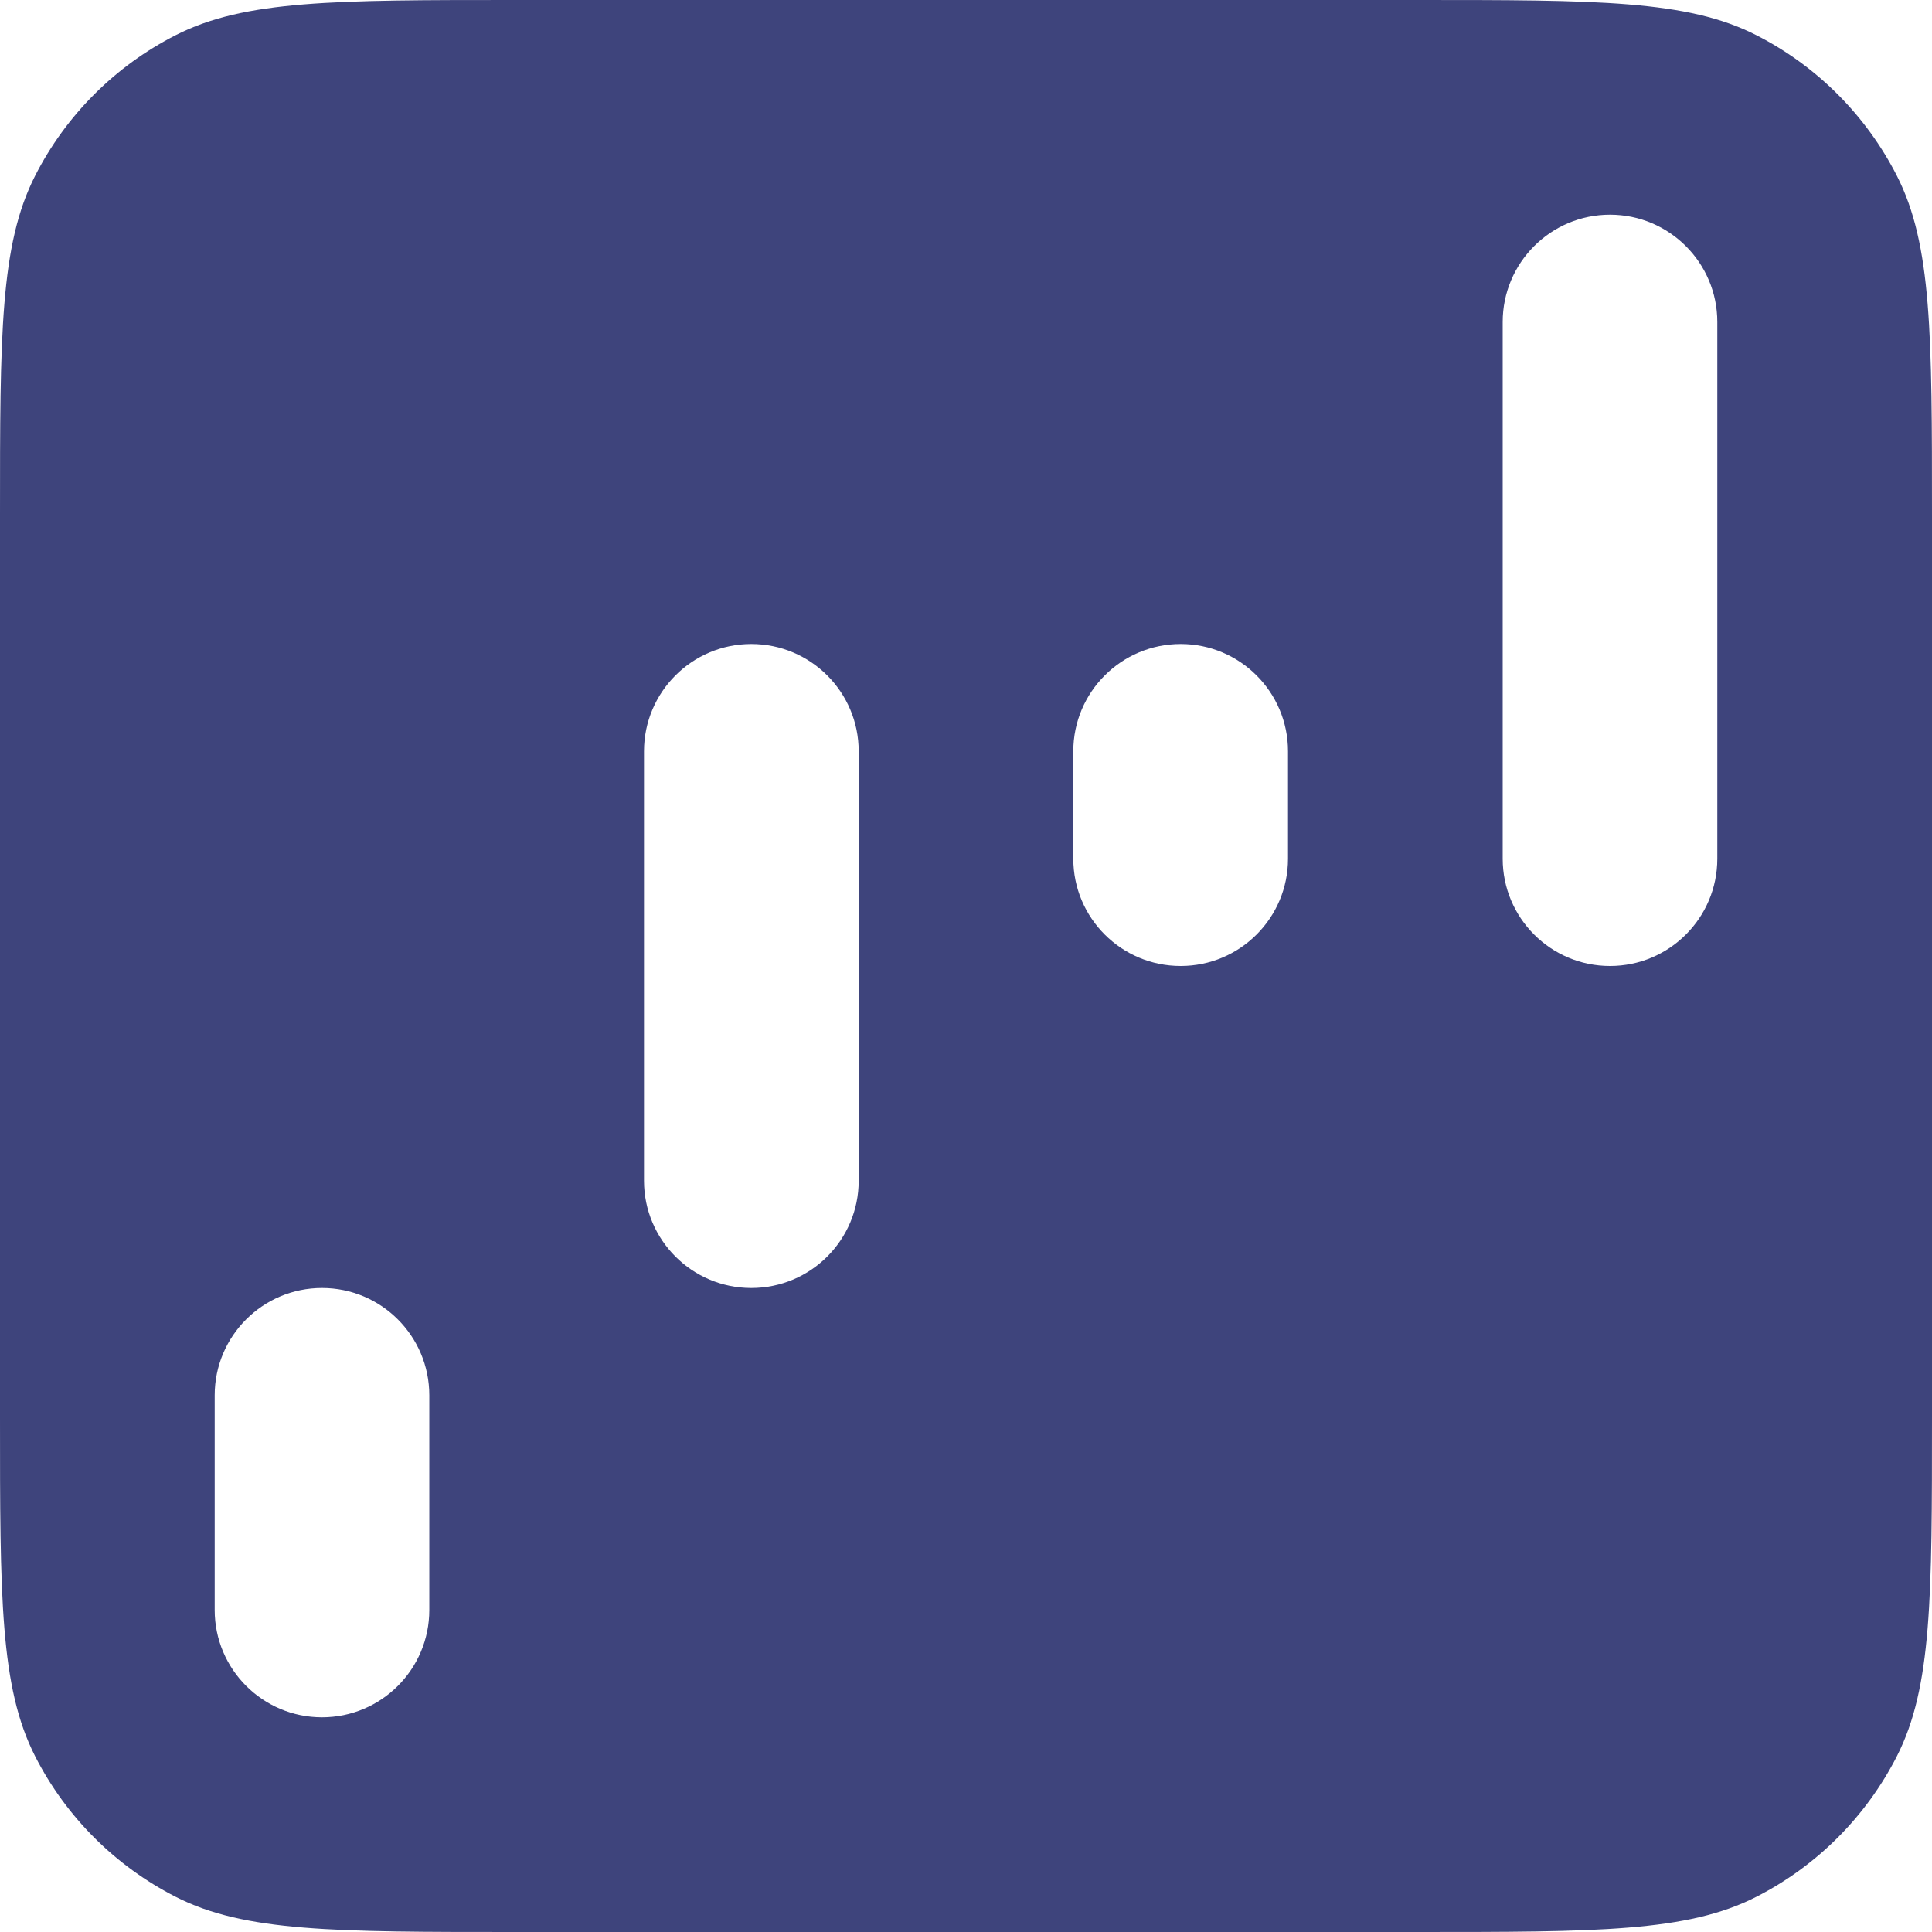
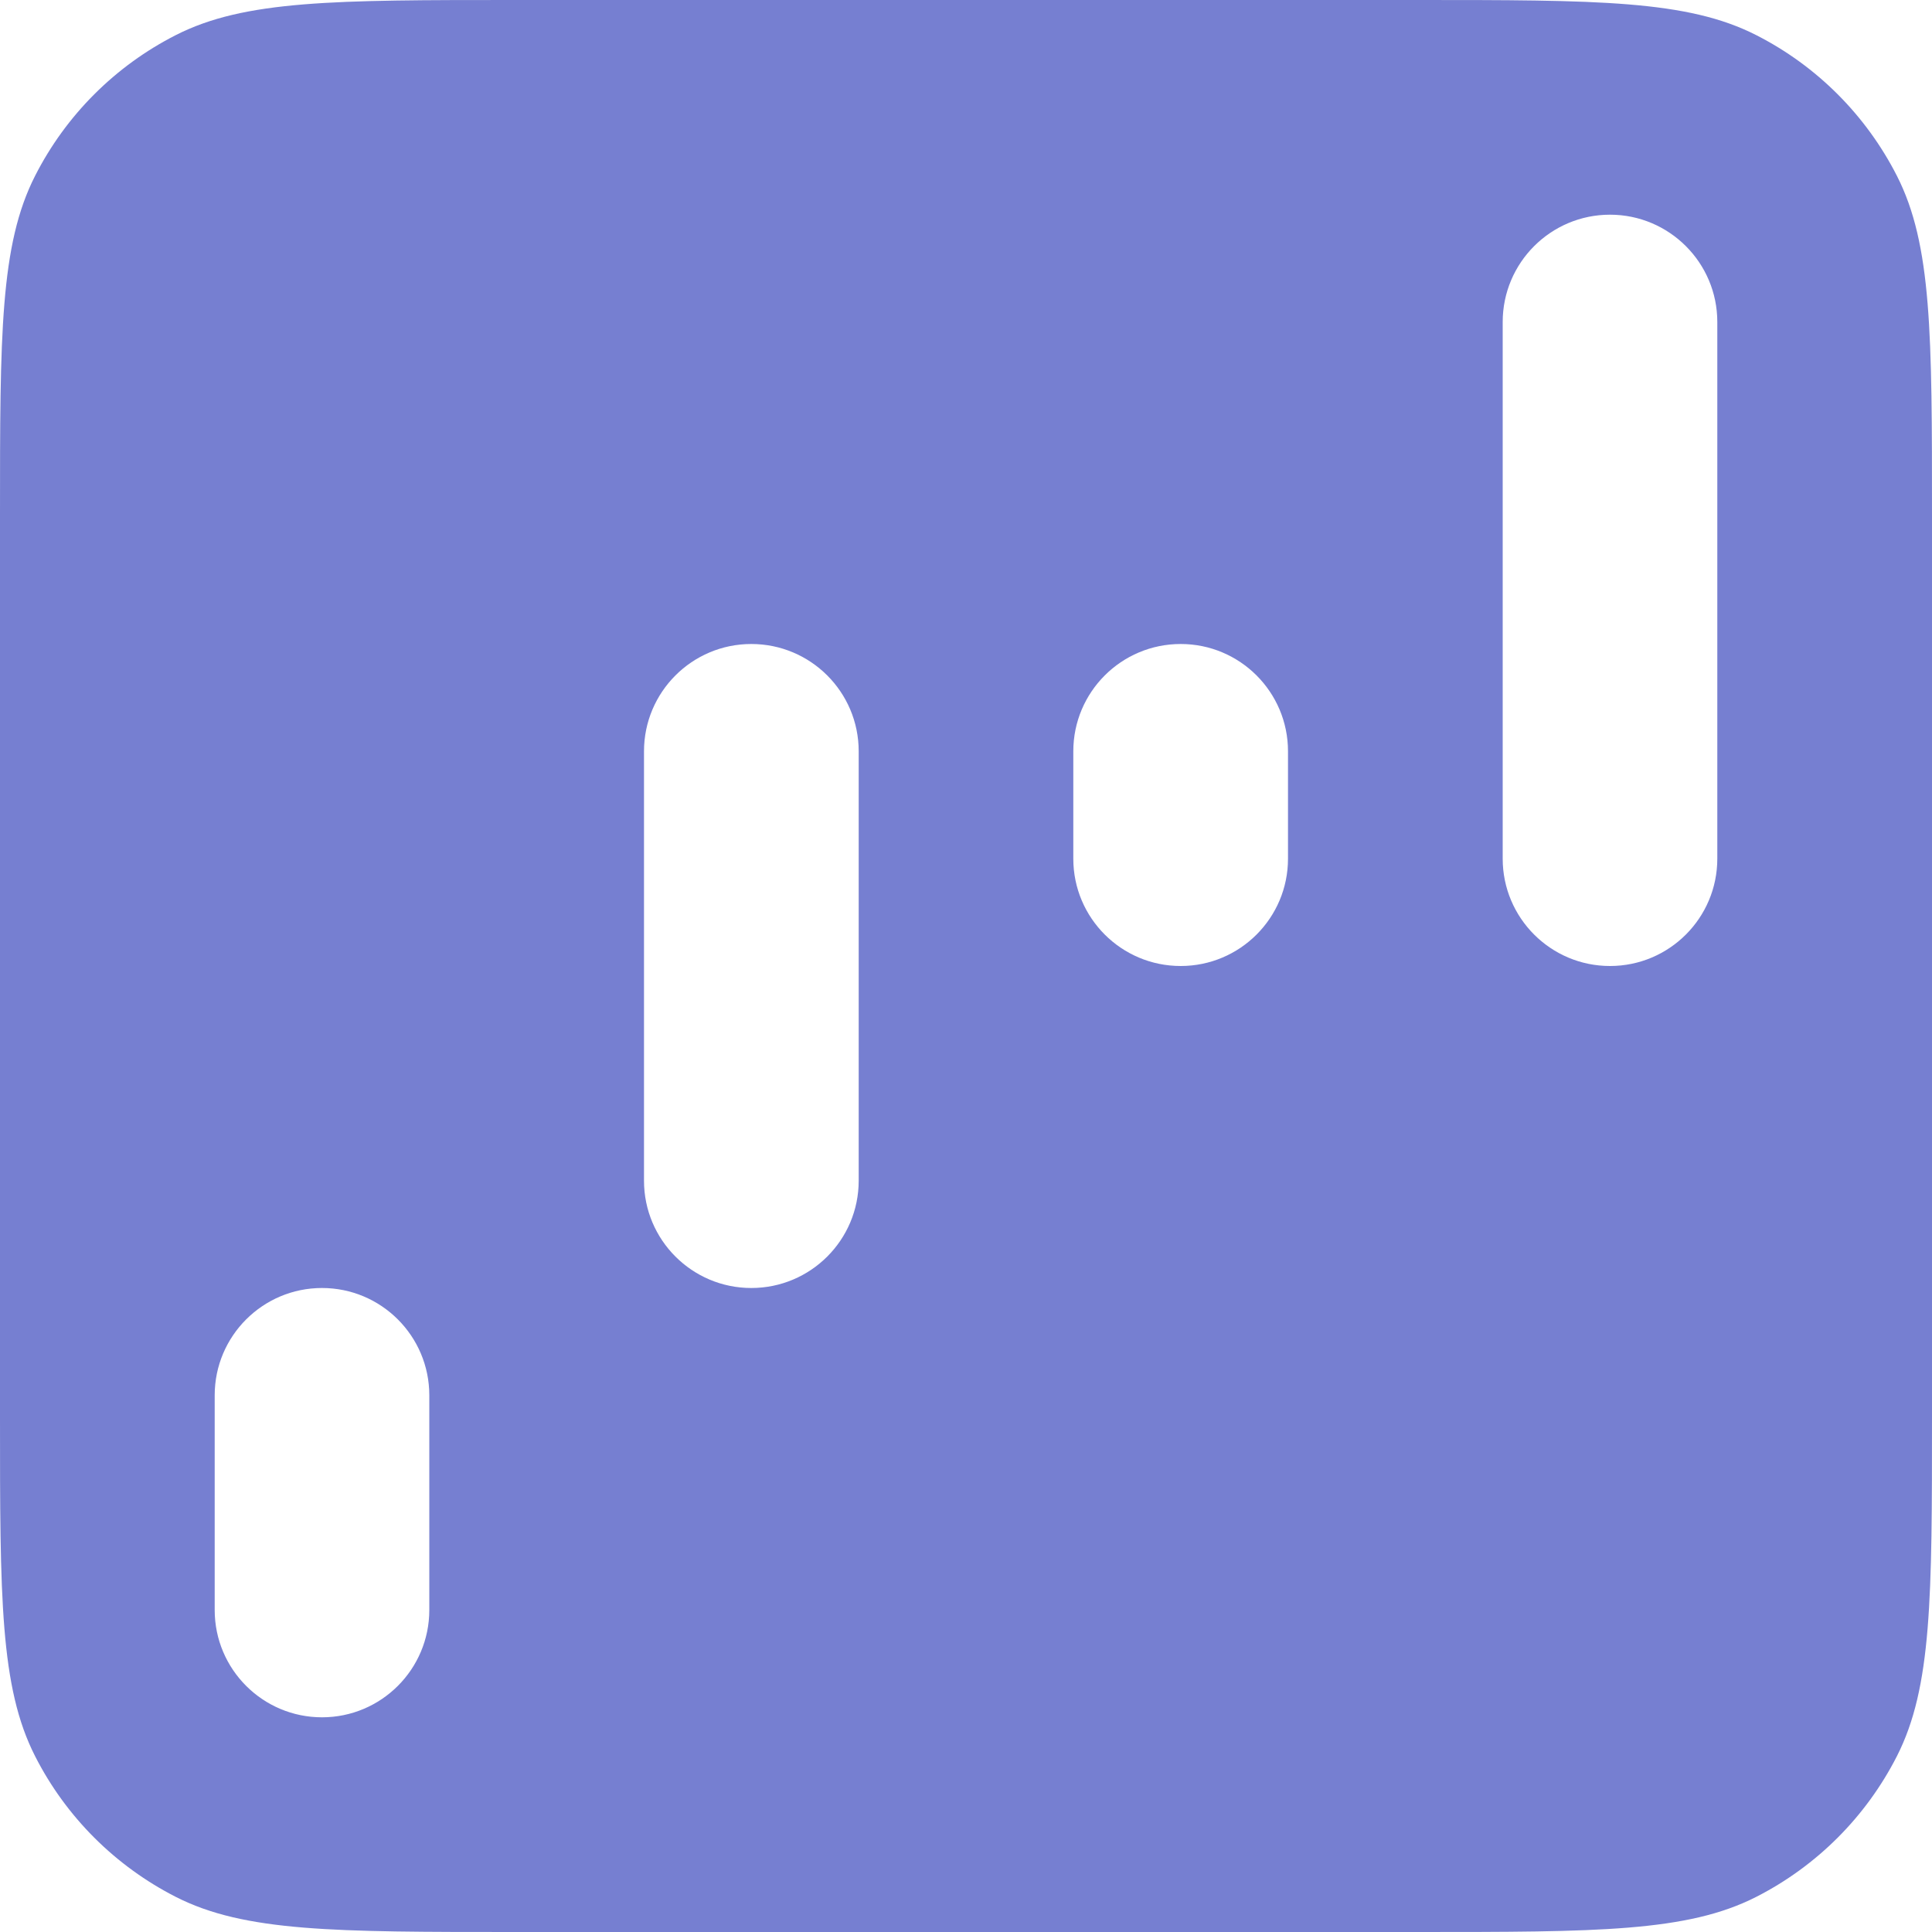
<svg xmlns="http://www.w3.org/2000/svg" width="24" height="24" viewBox="0 0 24 24" fill="none">
-   <path fill-rule="evenodd" clip-rule="evenodd" d="M0 6.4C0 4.16 0 3.04 0.436 2.184C0.819 1.431 1.431 0.819 2.184 0.436C3.04 0 4.16 0 6.4 0H17.6C19.84 0 20.96 0 21.816 0.436C22.569 0.819 23.18 1.431 23.564 2.184C24 3.04 24 4.16 24 6.4V17.6C24 19.84 24 20.96 23.564 21.816C23.18 22.569 22.569 23.18 21.816 23.564C20.96 24 19.84 24 17.6 24H6.4C4.16 24 3.04 24 2.184 23.564C1.431 23.18 0.819 22.569 0.436 21.816C0 20.96 0 19.84 0 17.6V6.4ZM2.667 17.333C2.667 16.597 3.264 16 4 16C4.736 16 5.333 16.597 5.333 17.333V20C5.333 20.736 4.736 21.333 4 21.333C3.264 21.333 2.667 20.736 2.667 20V17.333ZM9.333 8C8.597 8 8 8.597 8 9.333V14.667C8 15.403 8.597 16 9.333 16C10.07 16 10.667 15.403 10.667 14.667V9.333C10.667 8.597 10.07 8 9.333 8ZM13.333 9.333C13.333 8.597 13.93 8 14.667 8C15.403 8 16 8.597 16 9.333V10.667C16 11.403 15.403 12 14.667 12C13.93 12 13.333 11.403 13.333 10.667V9.333ZM20 2.667C19.264 2.667 18.667 3.264 18.667 4V10.667C18.667 11.403 19.264 12 20 12C20.736 12 21.333 11.403 21.333 10.667V4C21.333 3.264 20.736 2.667 20 2.667Z" fill="#3E447C" />
+   <path fill-rule="evenodd" clip-rule="evenodd" d="M0 6.4C0 4.16 0 3.04 0.436 2.184C0.819 1.431 1.431 0.819 2.184 0.436C3.04 0 4.16 0 6.4 0H17.6C19.84 0 20.96 0 21.816 0.436C22.569 0.819 23.18 1.431 23.564 2.184C24 3.04 24 4.16 24 6.4V17.6C24 19.84 24 20.96 23.564 21.816C23.18 22.569 22.569 23.18 21.816 23.564C20.96 24 19.84 24 17.6 24H6.4C4.16 24 3.04 24 2.184 23.564C1.431 23.18 0.819 22.569 0.436 21.816C0 20.96 0 19.84 0 17.6V6.4ZM2.667 17.333C2.667 16.597 3.264 16 4 16C4.736 16 5.333 16.597 5.333 17.333V20C5.333 20.736 4.736 21.333 4 21.333C3.264 21.333 2.667 20.736 2.667 20V17.333ZM9.333 8C8.597 8 8 8.597 8 9.333V14.667C8 15.403 8.597 16 9.333 16C10.07 16 10.667 15.403 10.667 14.667V9.333C10.667 8.597 10.07 8 9.333 8ZM13.333 9.333C13.333 8.597 13.93 8 14.667 8C15.403 8 16 8.597 16 9.333V10.667C16 11.403 15.403 12 14.667 12C13.93 12 13.333 11.403 13.333 10.667V9.333ZM20 2.667C19.264 2.667 18.667 3.264 18.667 4V10.667C18.667 11.403 19.264 12 20 12C20.736 12 21.333 11.403 21.333 10.667V4C21.333 3.264 20.736 2.667 20 2.667Z" fill="#767FD1" />
</svg>
